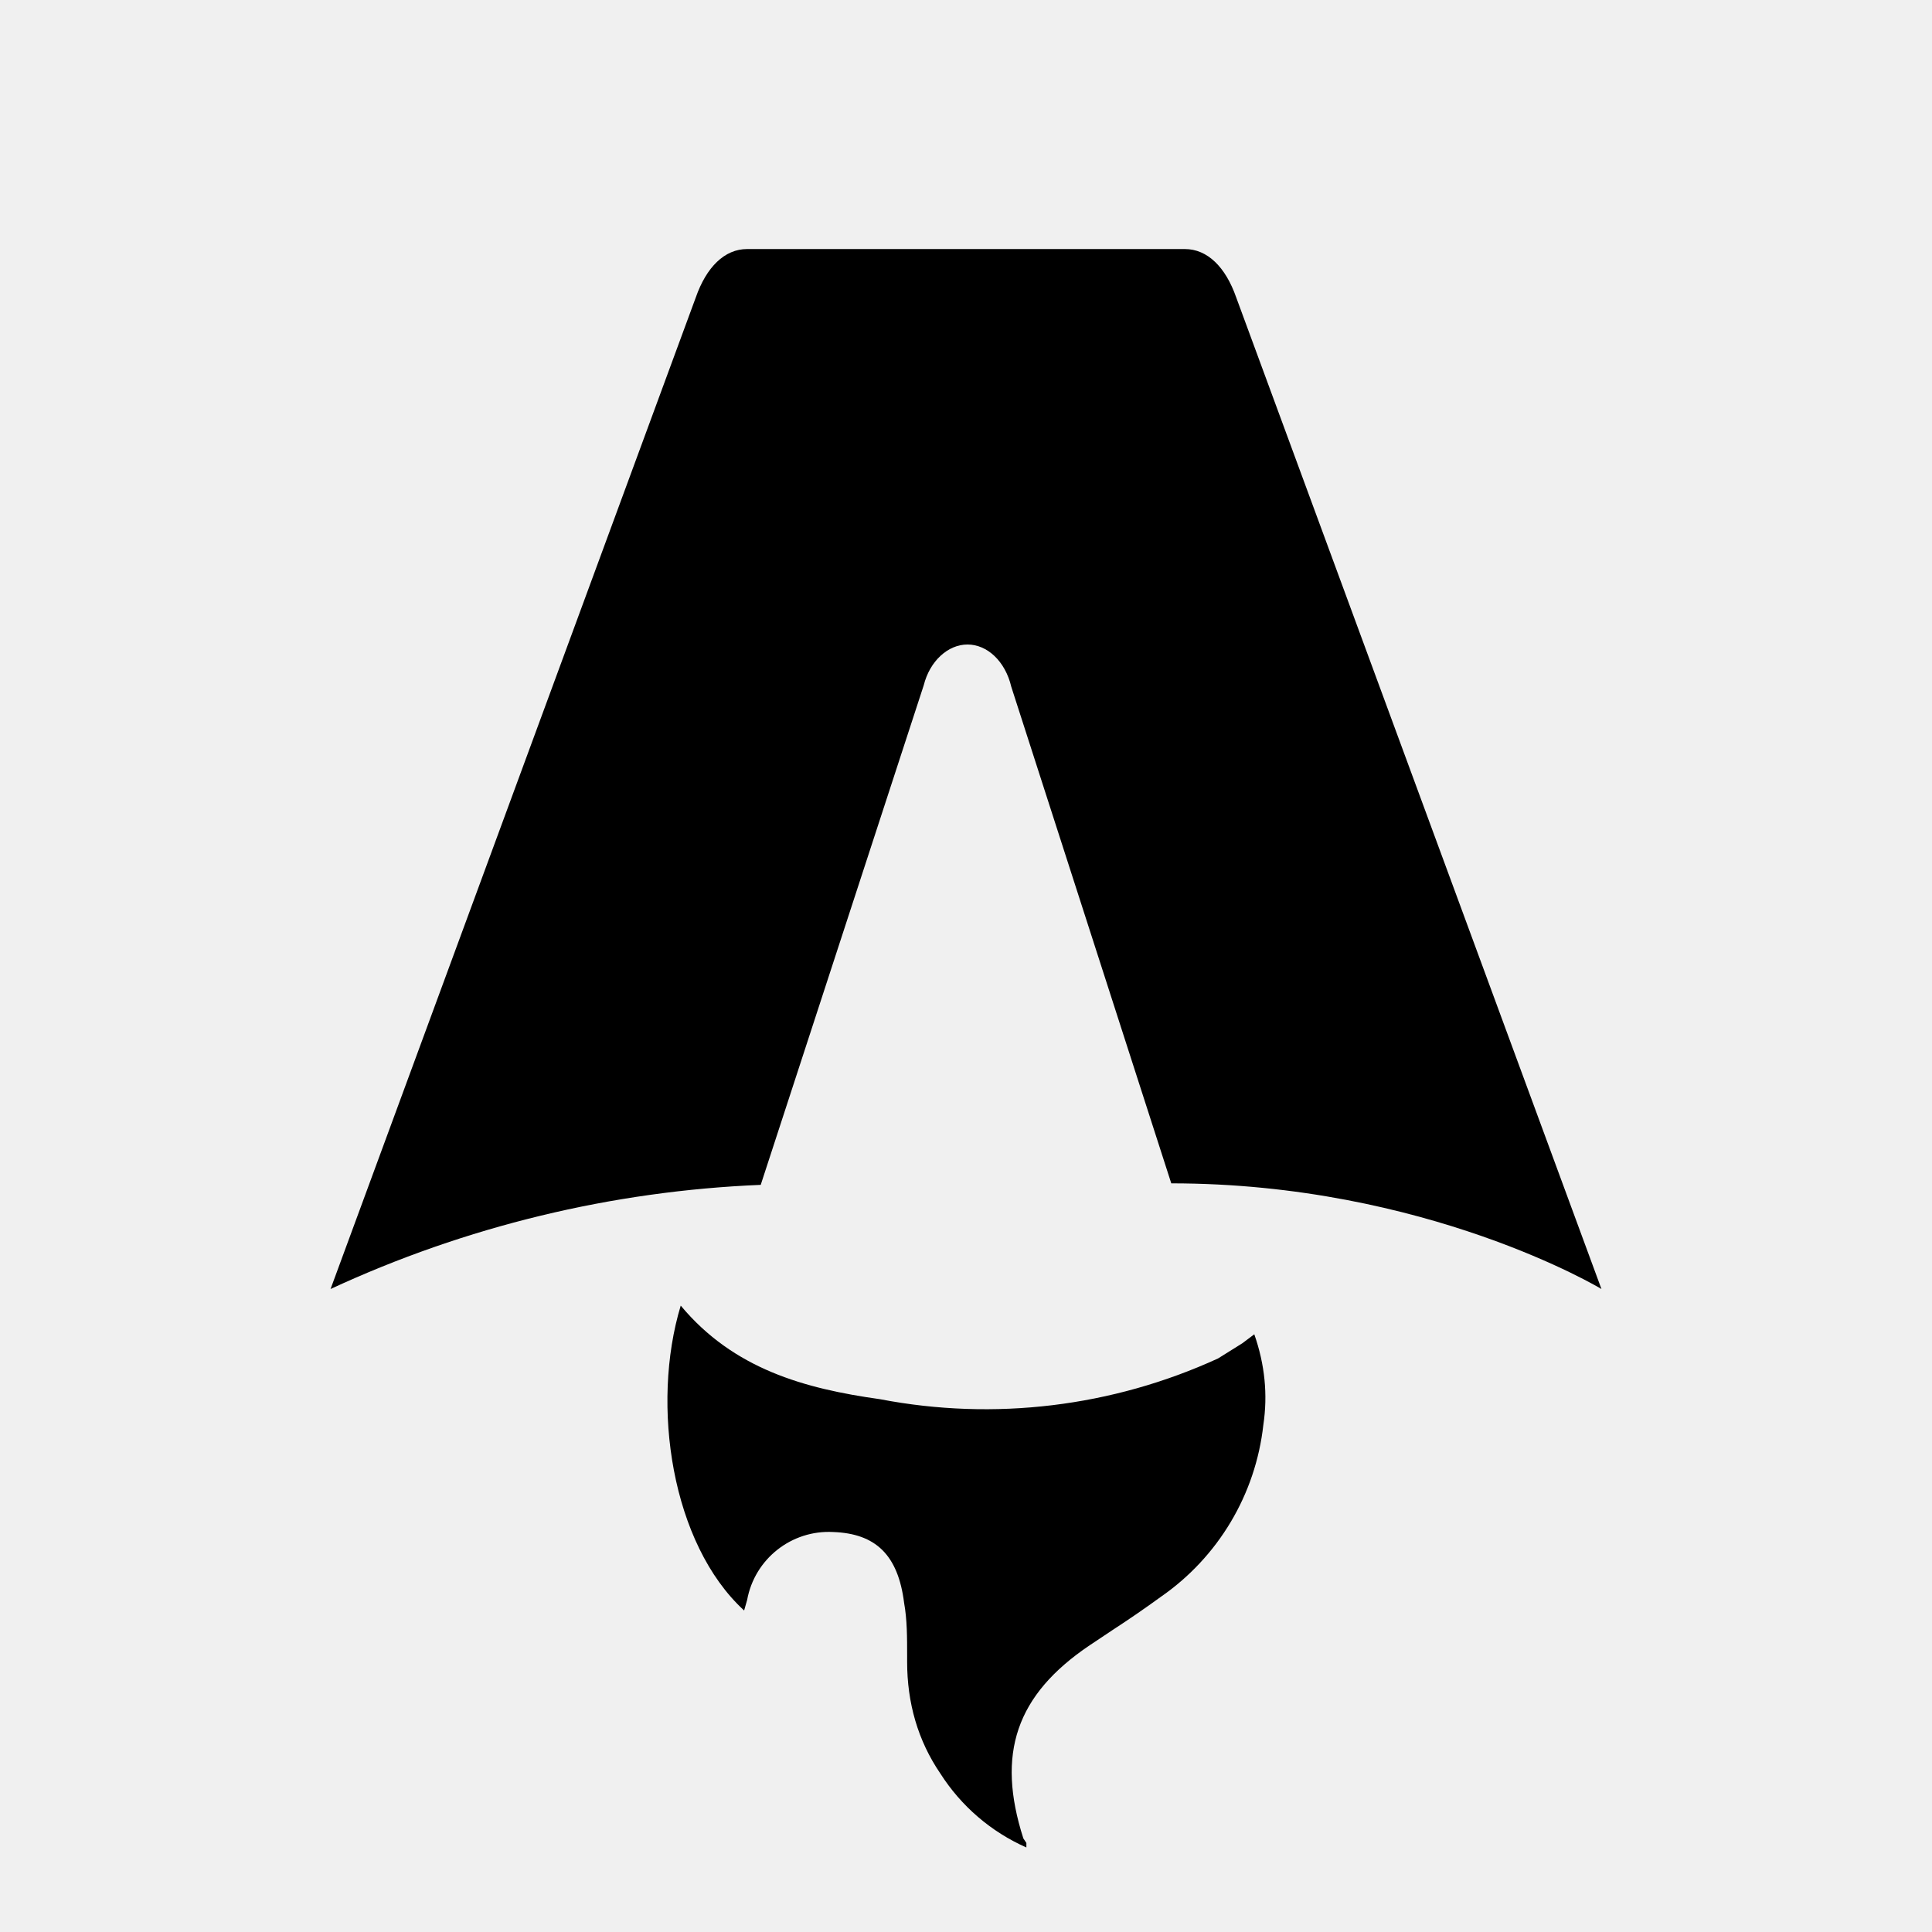
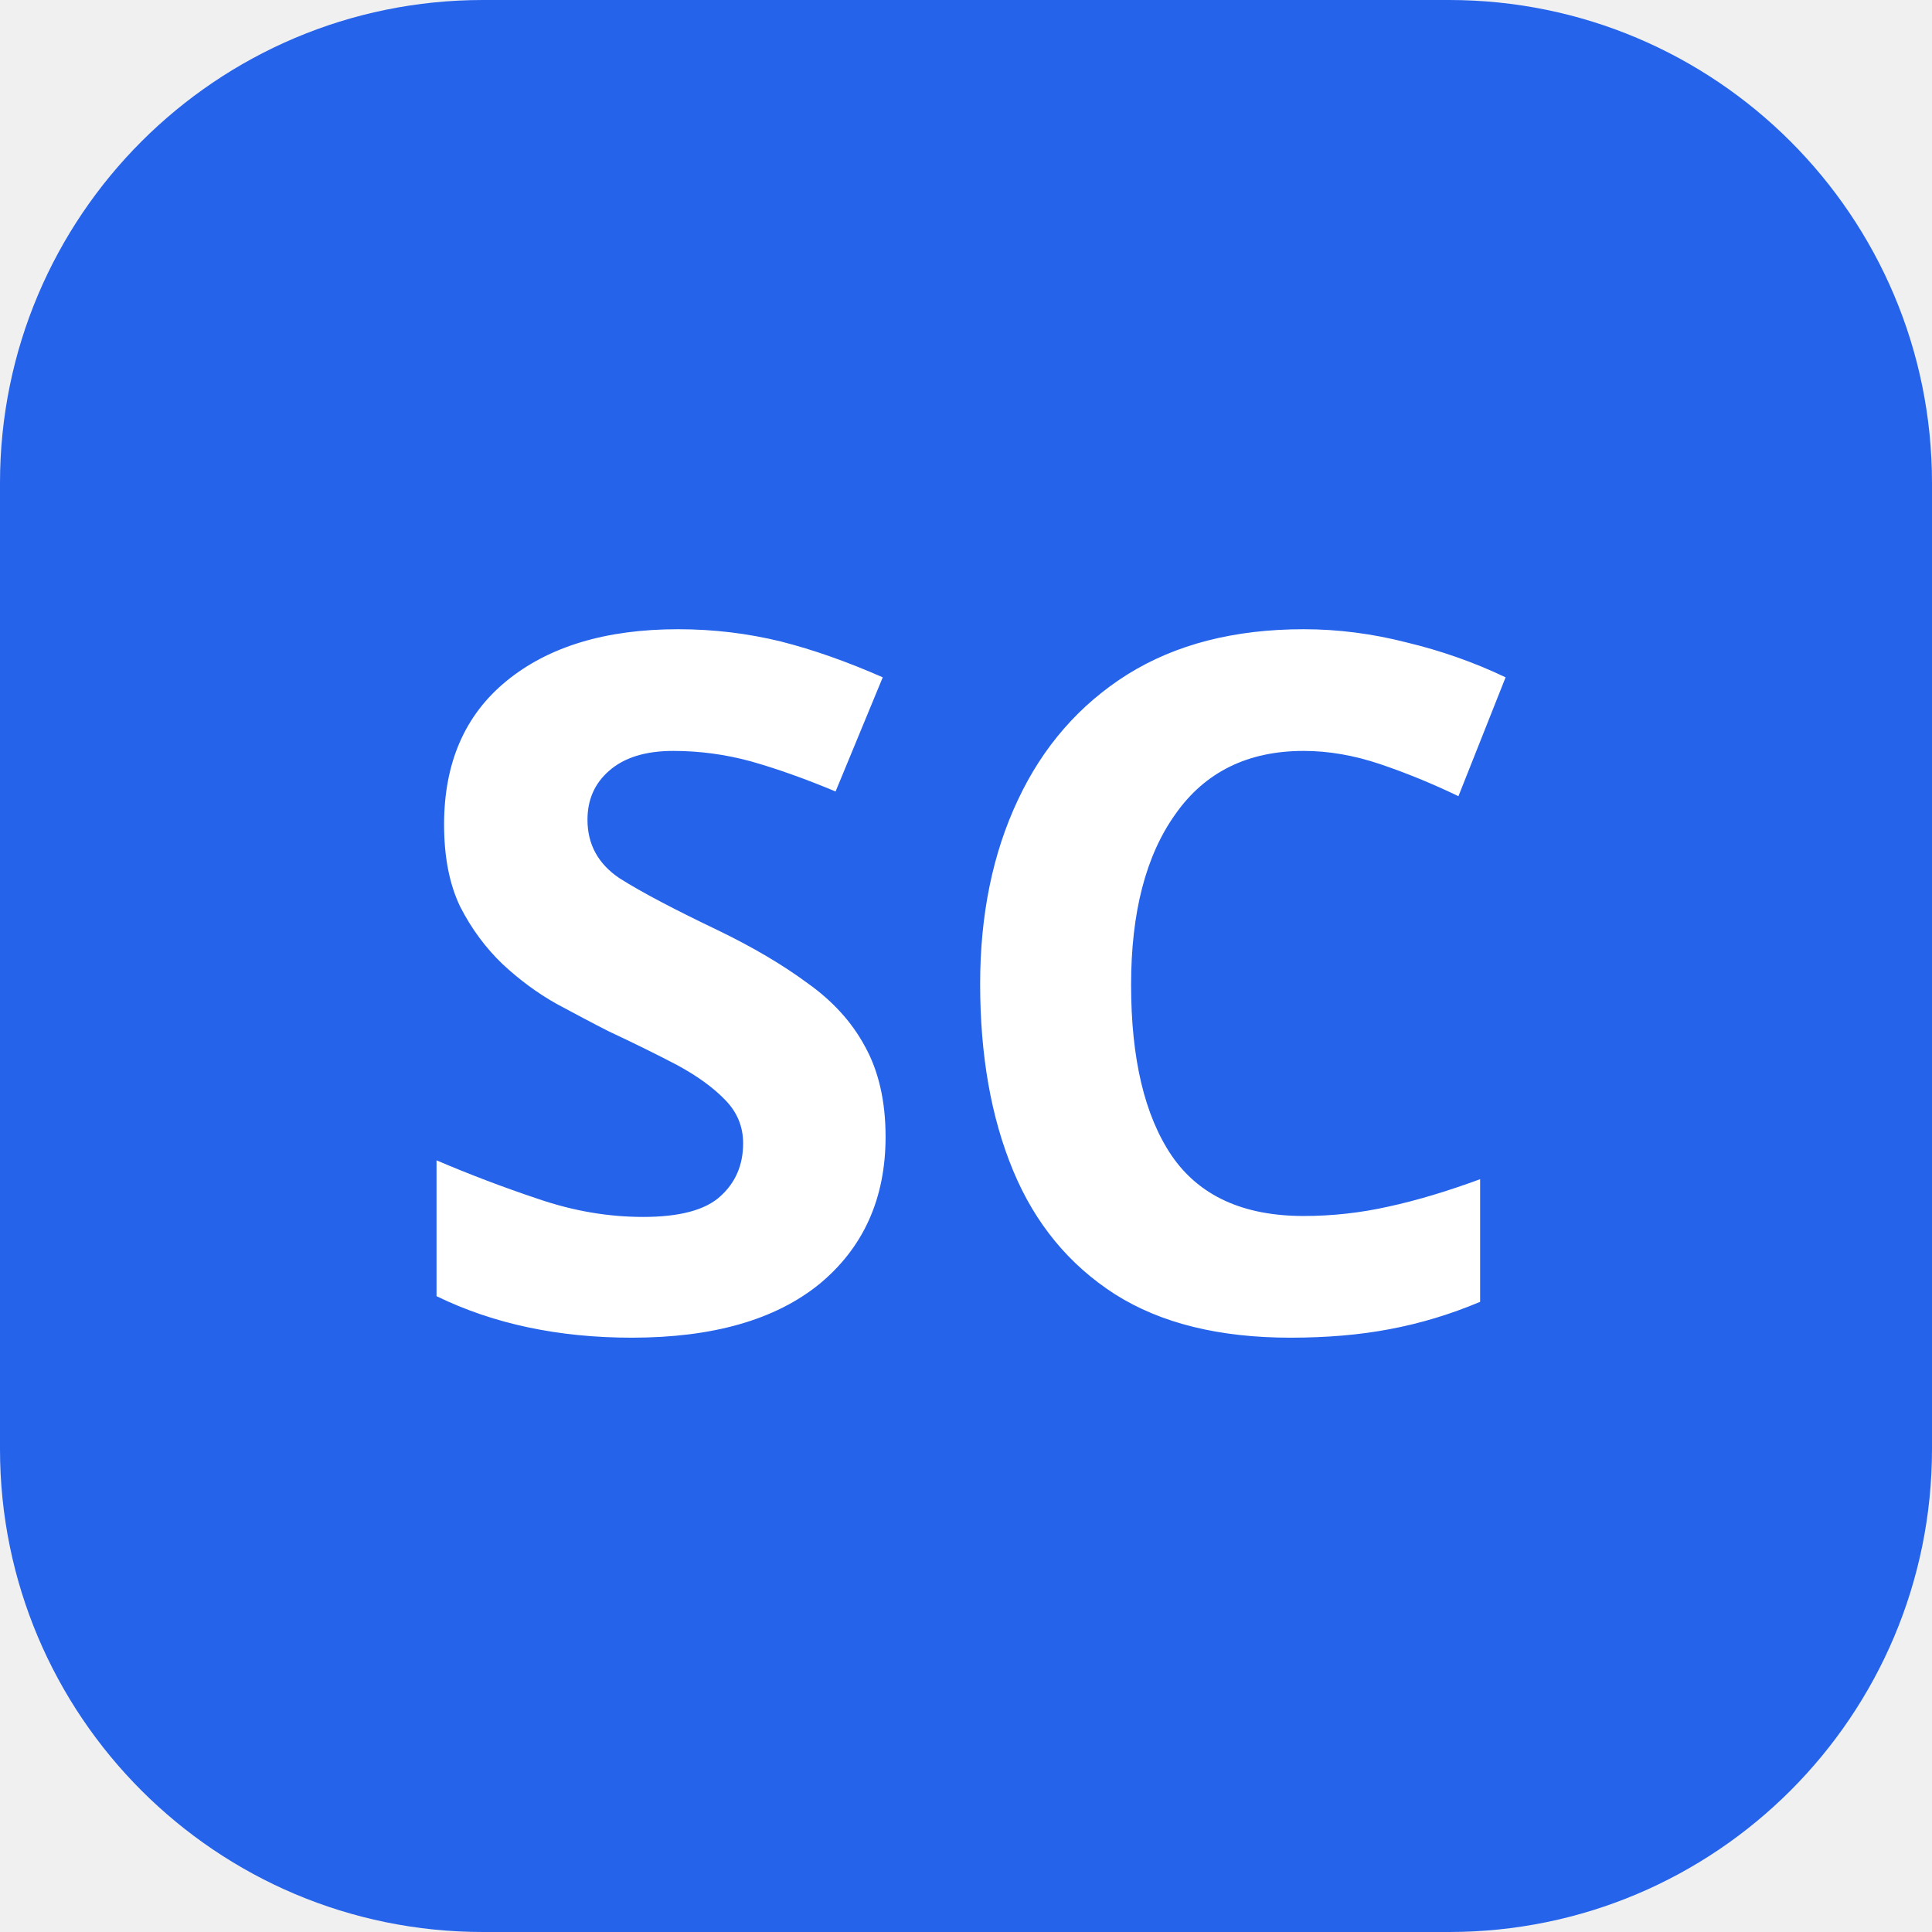
- <svg xmlns="http://www.w3.org/2000/svg" fill="none" viewBox="0 0 128 128">
-   <path d="M50.4 78.5a75.1 75.1 0 0 0-28.5 6.9l24.2-65.7c.7-2 1.9-3.2 3.4-3.2h29c1.5 0 2.7 1.2 3.4 3.2l24.2 65.7s-11.6-7-28.5-7L67 45.5c-.4-1.7-1.6-2.8-2.9-2.8-1.3 0-2.5 1.1-2.9 2.7L50.4 78.5Zm-1.1 28.2Zm-4.2-20.2c-2 6.6-.6 15.8 4.2 20.2a17.5 17.5 0 0 1 .2-.7 5.5 5.5 0 0 1 5.7-4.5c2.8.1 4.3 1.5 4.7 4.7.2 1.1.2 2.3.2 3.5v.4c0 2.7.7 5.2 2.2 7.4a13 13 0 0 0 5.7 4.9v-.3l-.2-.3c-1.8-5.6-.5-9.5 4.4-12.8l1.5-1a73 73 0 0 0 3.2-2.2 16 16 0 0 0 6.8-11.4c.3-2 .1-4-.6-6l-.8.6-1.6 1a37 37 0 0 1-22.4 2.7c-5-.7-9.7-2-13.2-6.2Z" />
-   <style>
-         path { fill: #000; }
-         @media (prefers-color-scheme: dark) {
-             path { fill: #FFF; }
-         }
-     </style>
+ <svg xmlns="http://www.w3.org/2000/svg" viewBox="0 0 32 32">
+   <rect width="32" height="32" rx="8" fill="#2563eb" />
+   <text x="16" y="22" text-anchor="middle" fill="white" font-family="system-ui" font-size="16" font-weight="bold">SC</text>
</svg>
